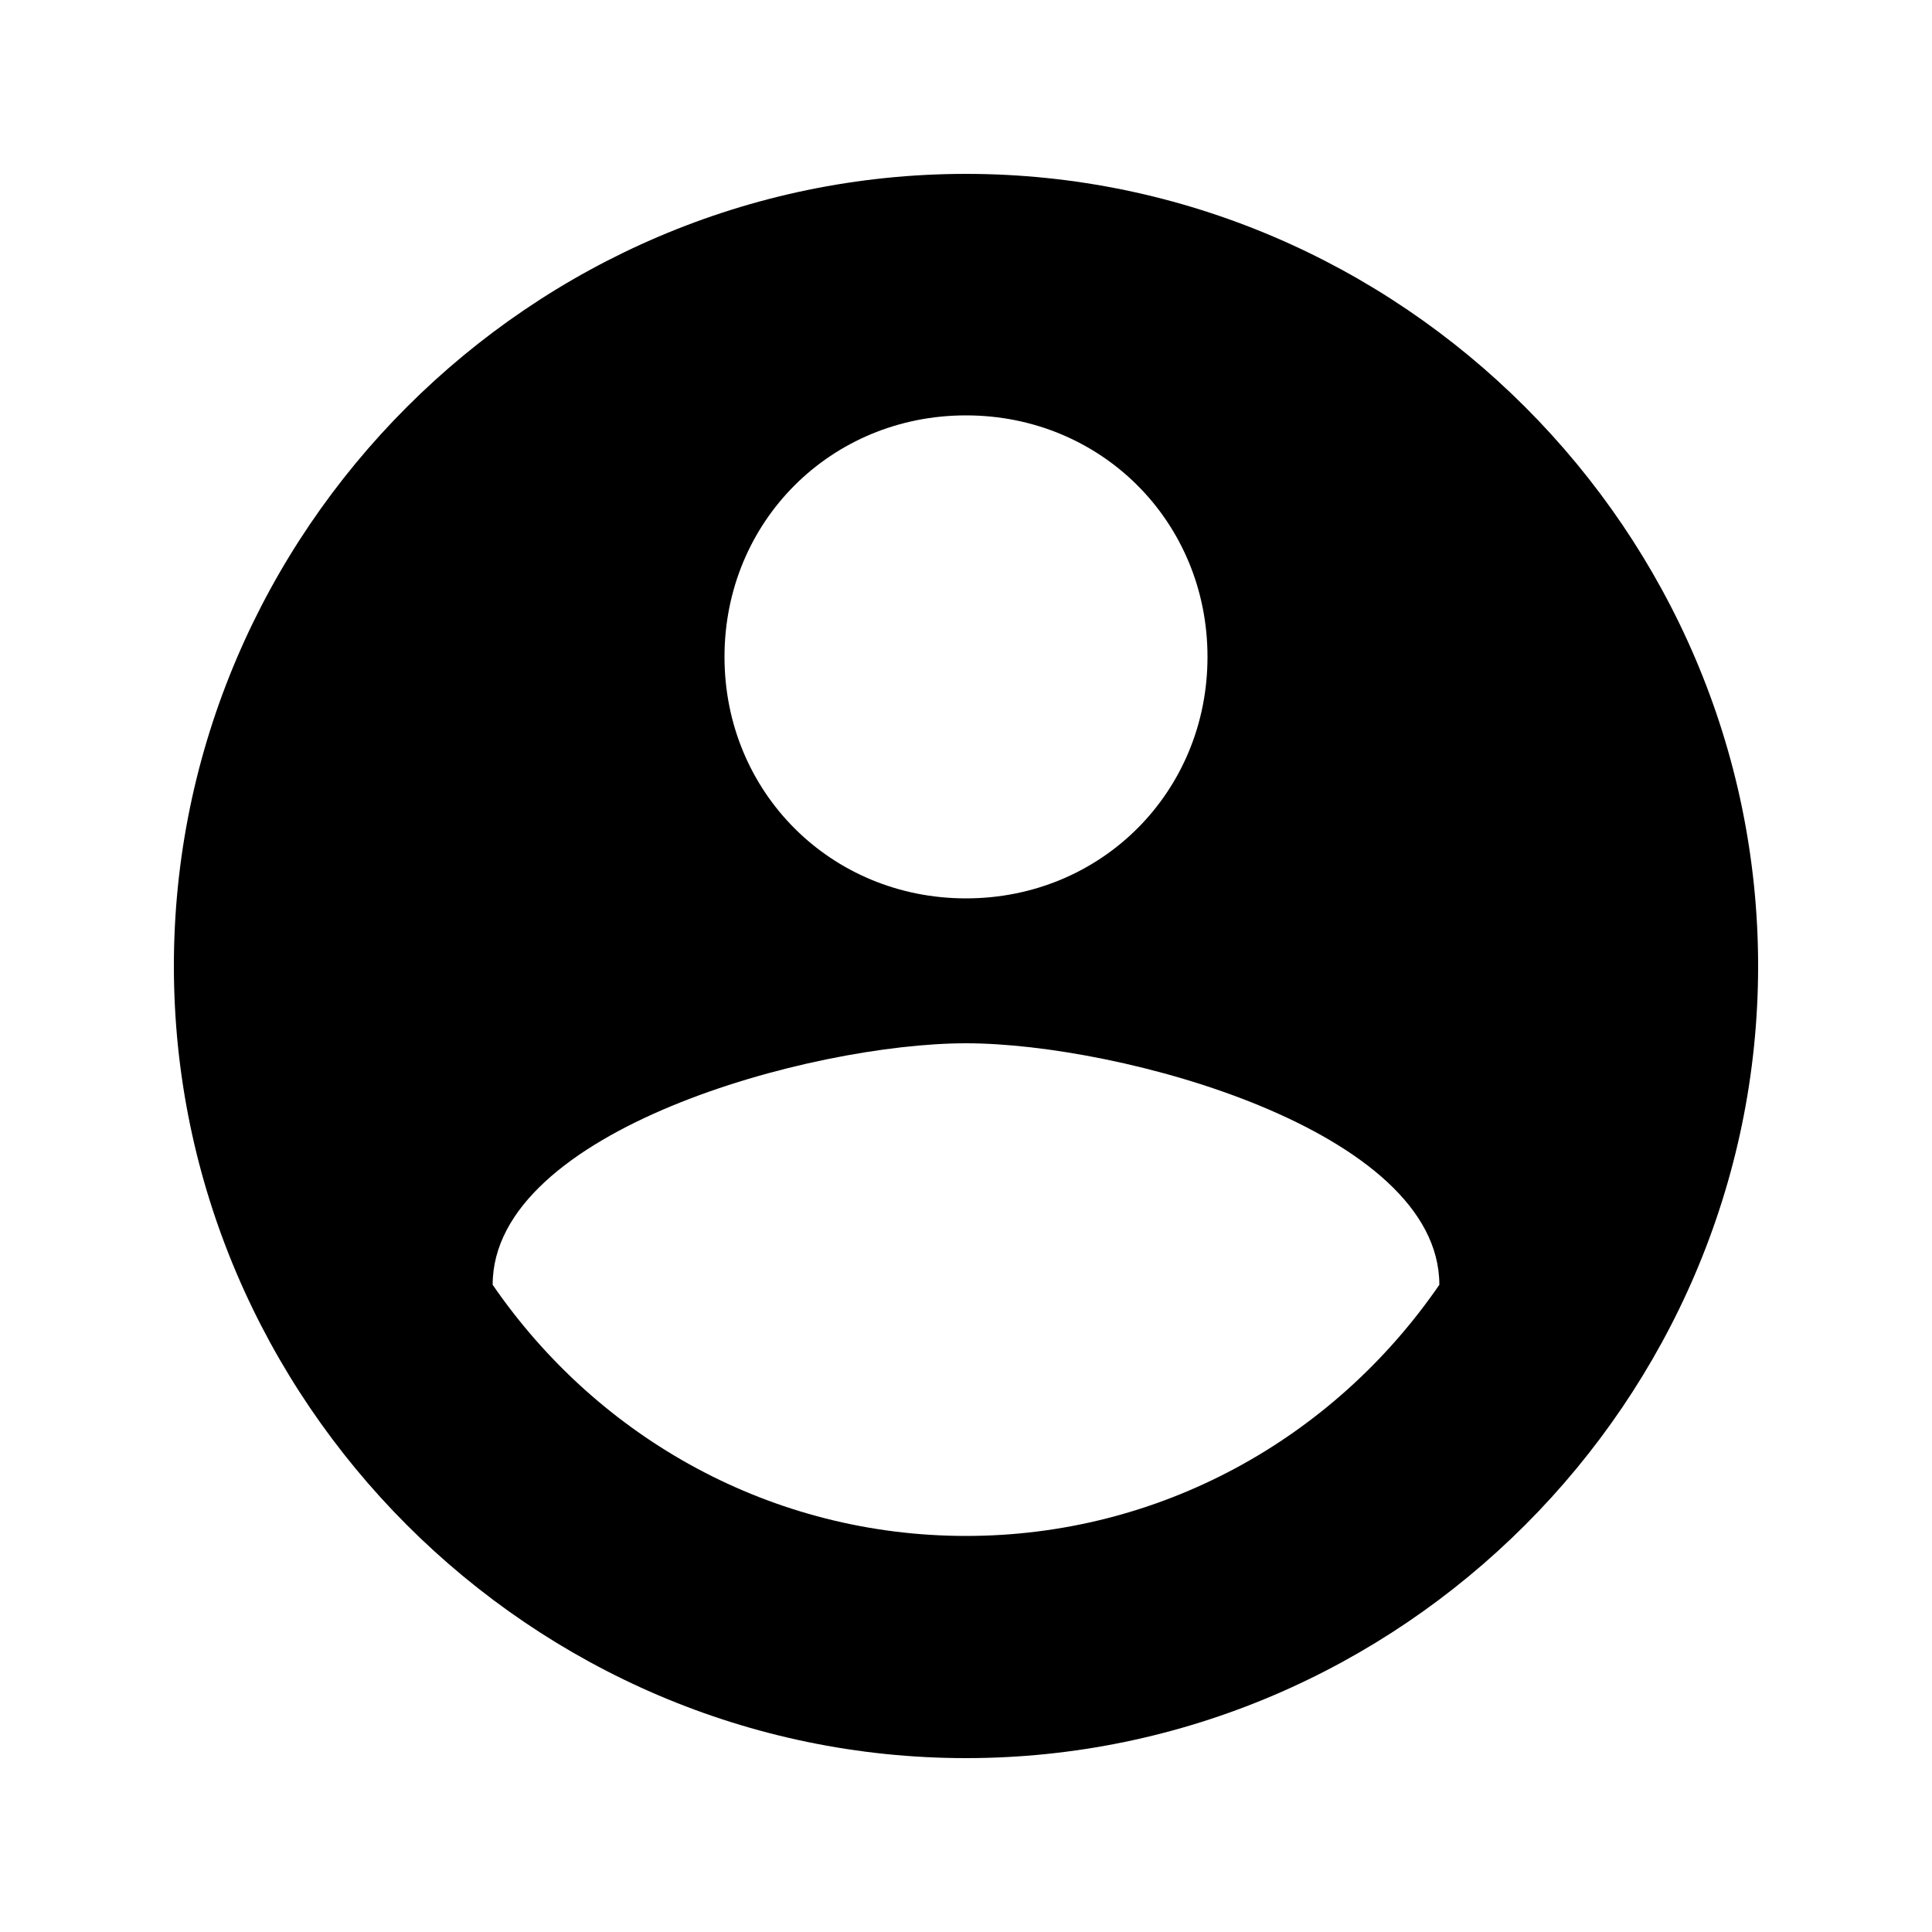
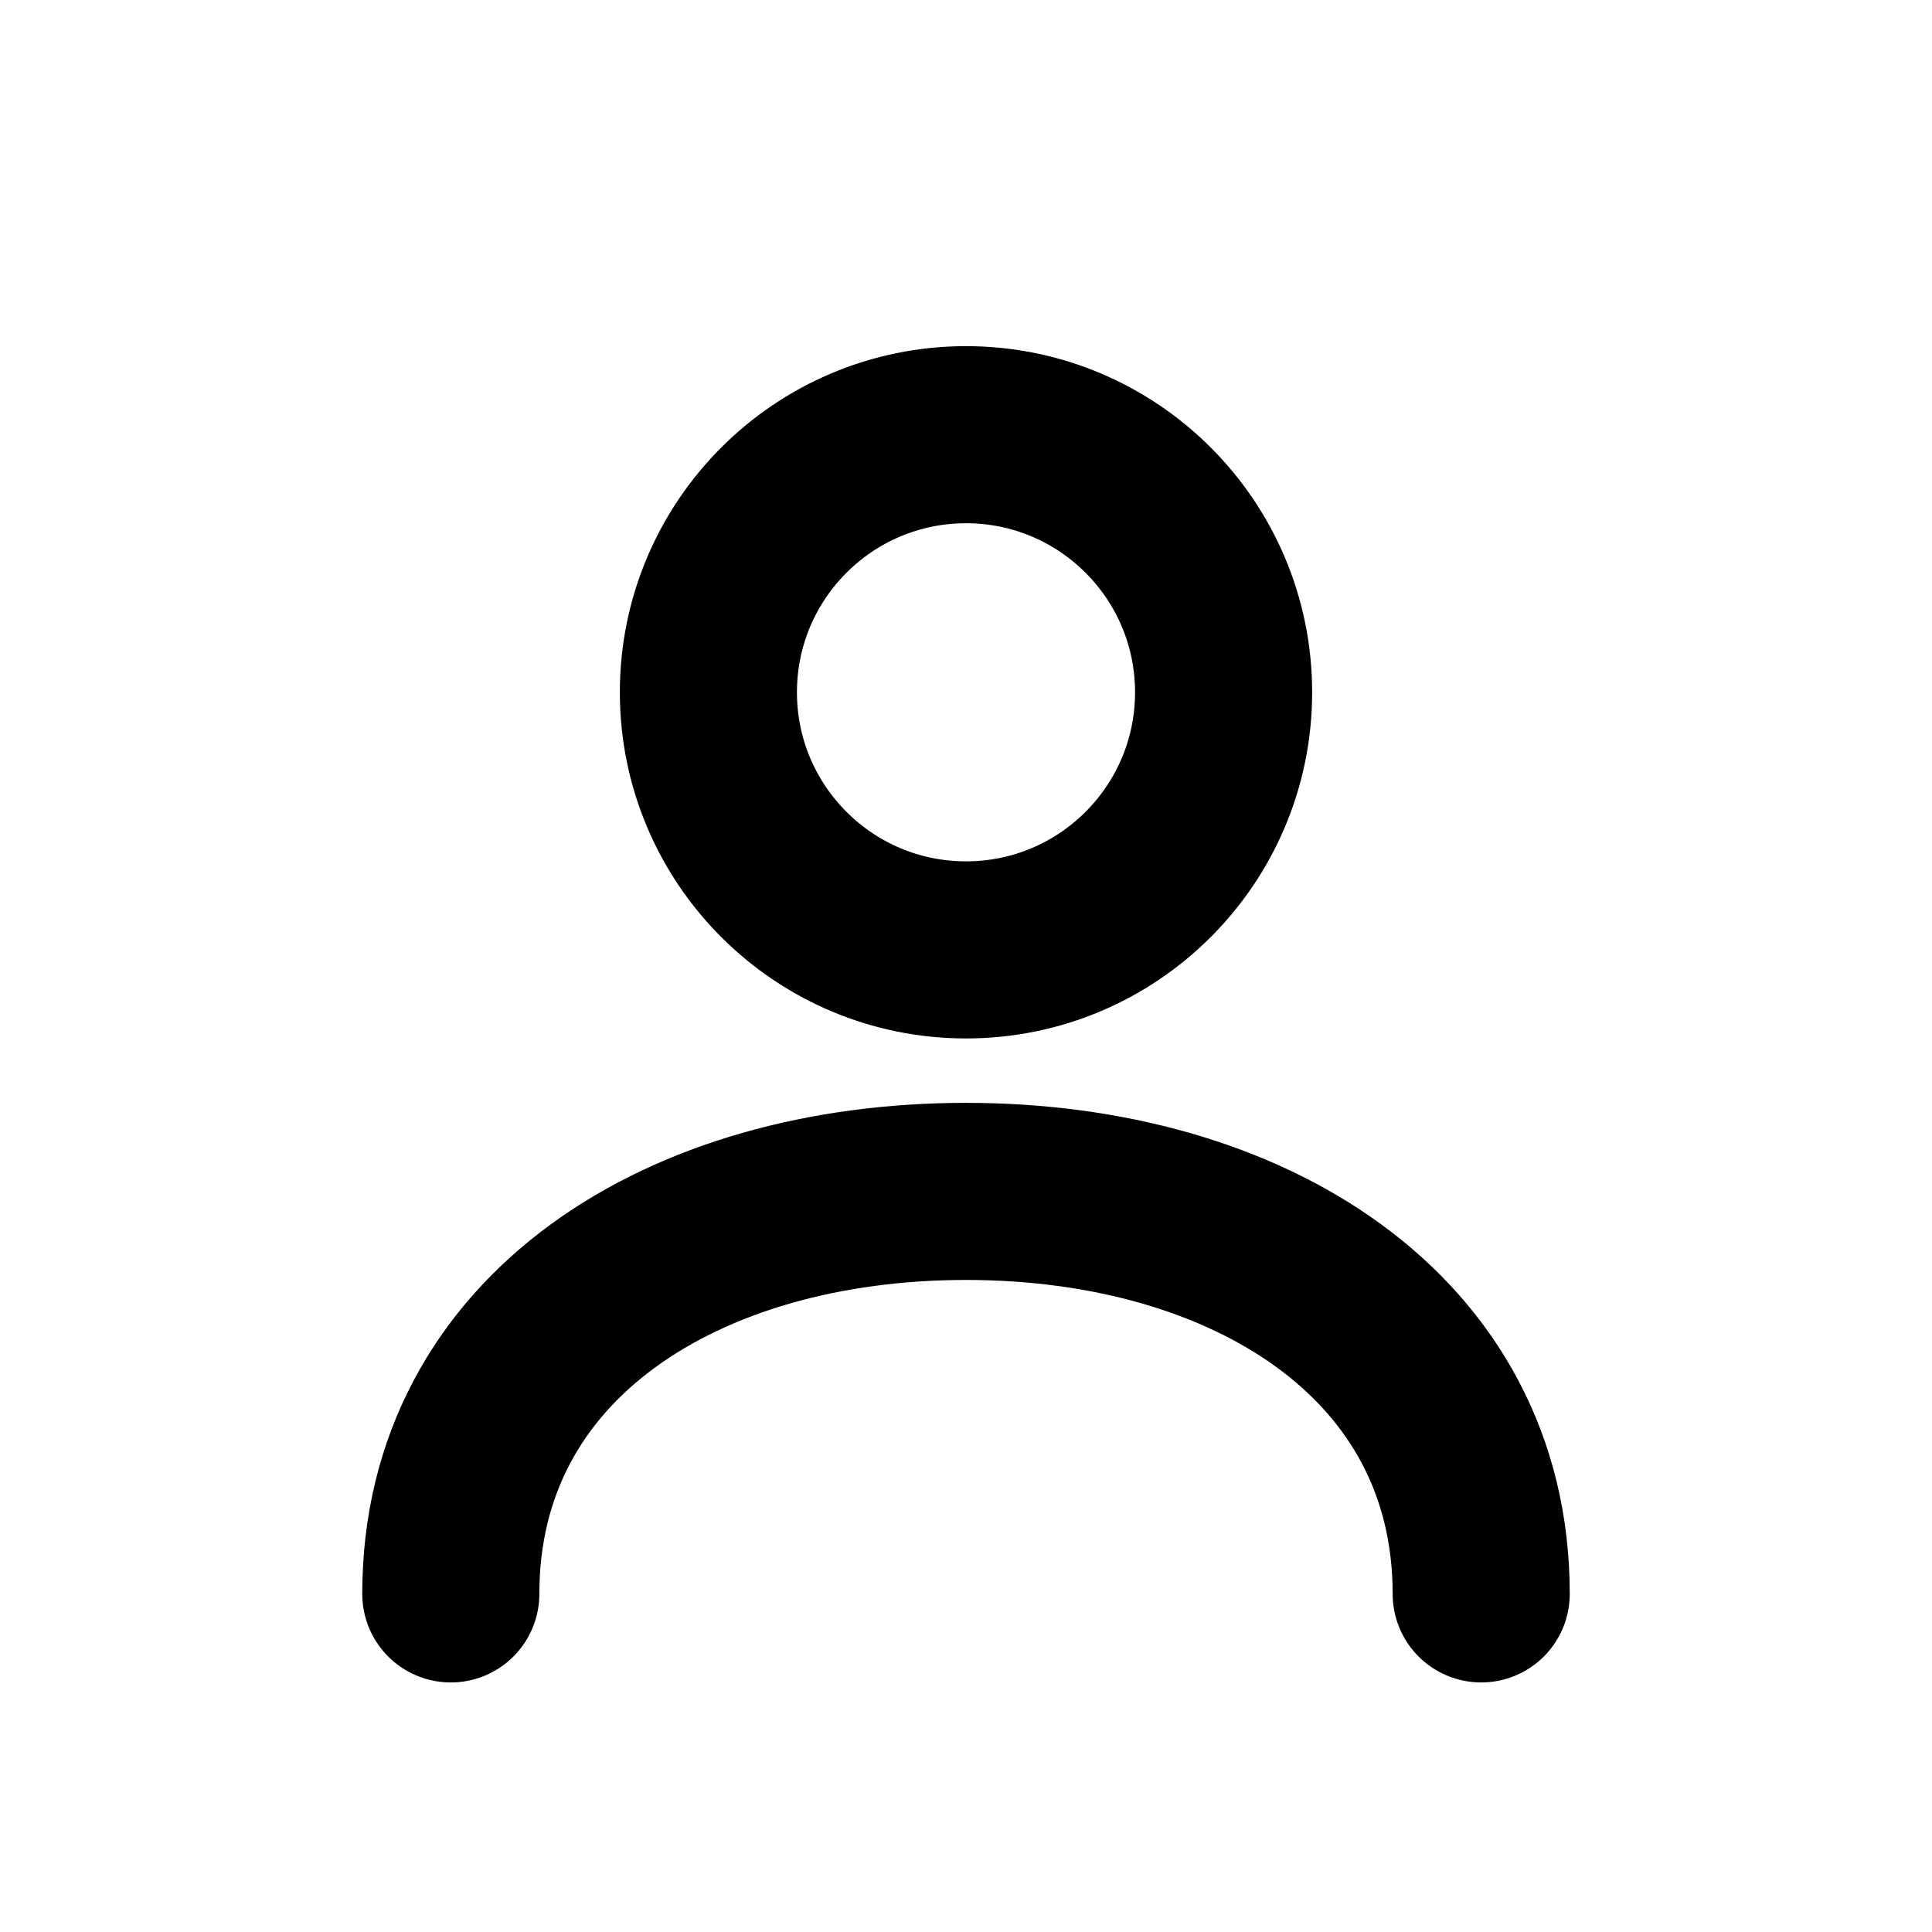
- <svg xmlns="http://www.w3.org/2000/svg" version="1.1" id="레이어_1" x="0px" y="0px" viewBox="0 0 20 20" style="enable-background:new 0 0 20 20;" xml:space="preserve">
-   <path id="패스_17" d="M10,1.8c-4.5,0-8.2,3.7-8.2,8.2s3.7,8.2,8.2,8.2s8.2-3.7,8.2-8.2l0,0C18.2,5.5,14.5,1.8,10,1.8 M10,4.3  c1.4,0,2.5,1.1,2.5,2.5c0,1.4-1.1,2.5-2.5,2.5c-1.4,0-2.5-1.1-2.5-2.5C7.5,5.4,8.6,4.3,10,4.3C10,4.3,10,4.3,10,4.3 M10,15.9  c-2,0-3.8-1-4.9-2.6c0-1.6,3.3-2.5,4.9-2.5s4.9,0.9,4.9,2.5C13.8,14.9,12,15.9,10,15.9" />
+ <svg xmlns="http://www.w3.org/2000/svg" viewBox="0 0 24 24" fill="none" stroke="#000" stroke-width="2.2" stroke-linecap="round" stroke-linejoin="round">
+   <circle cx="12" cy="8.6" r="3.2" />
+   <path d="M5.6 19.8c0-3.2 2.9-5 6.4-5s6.4 1.8 6.4 5" />
</svg>
